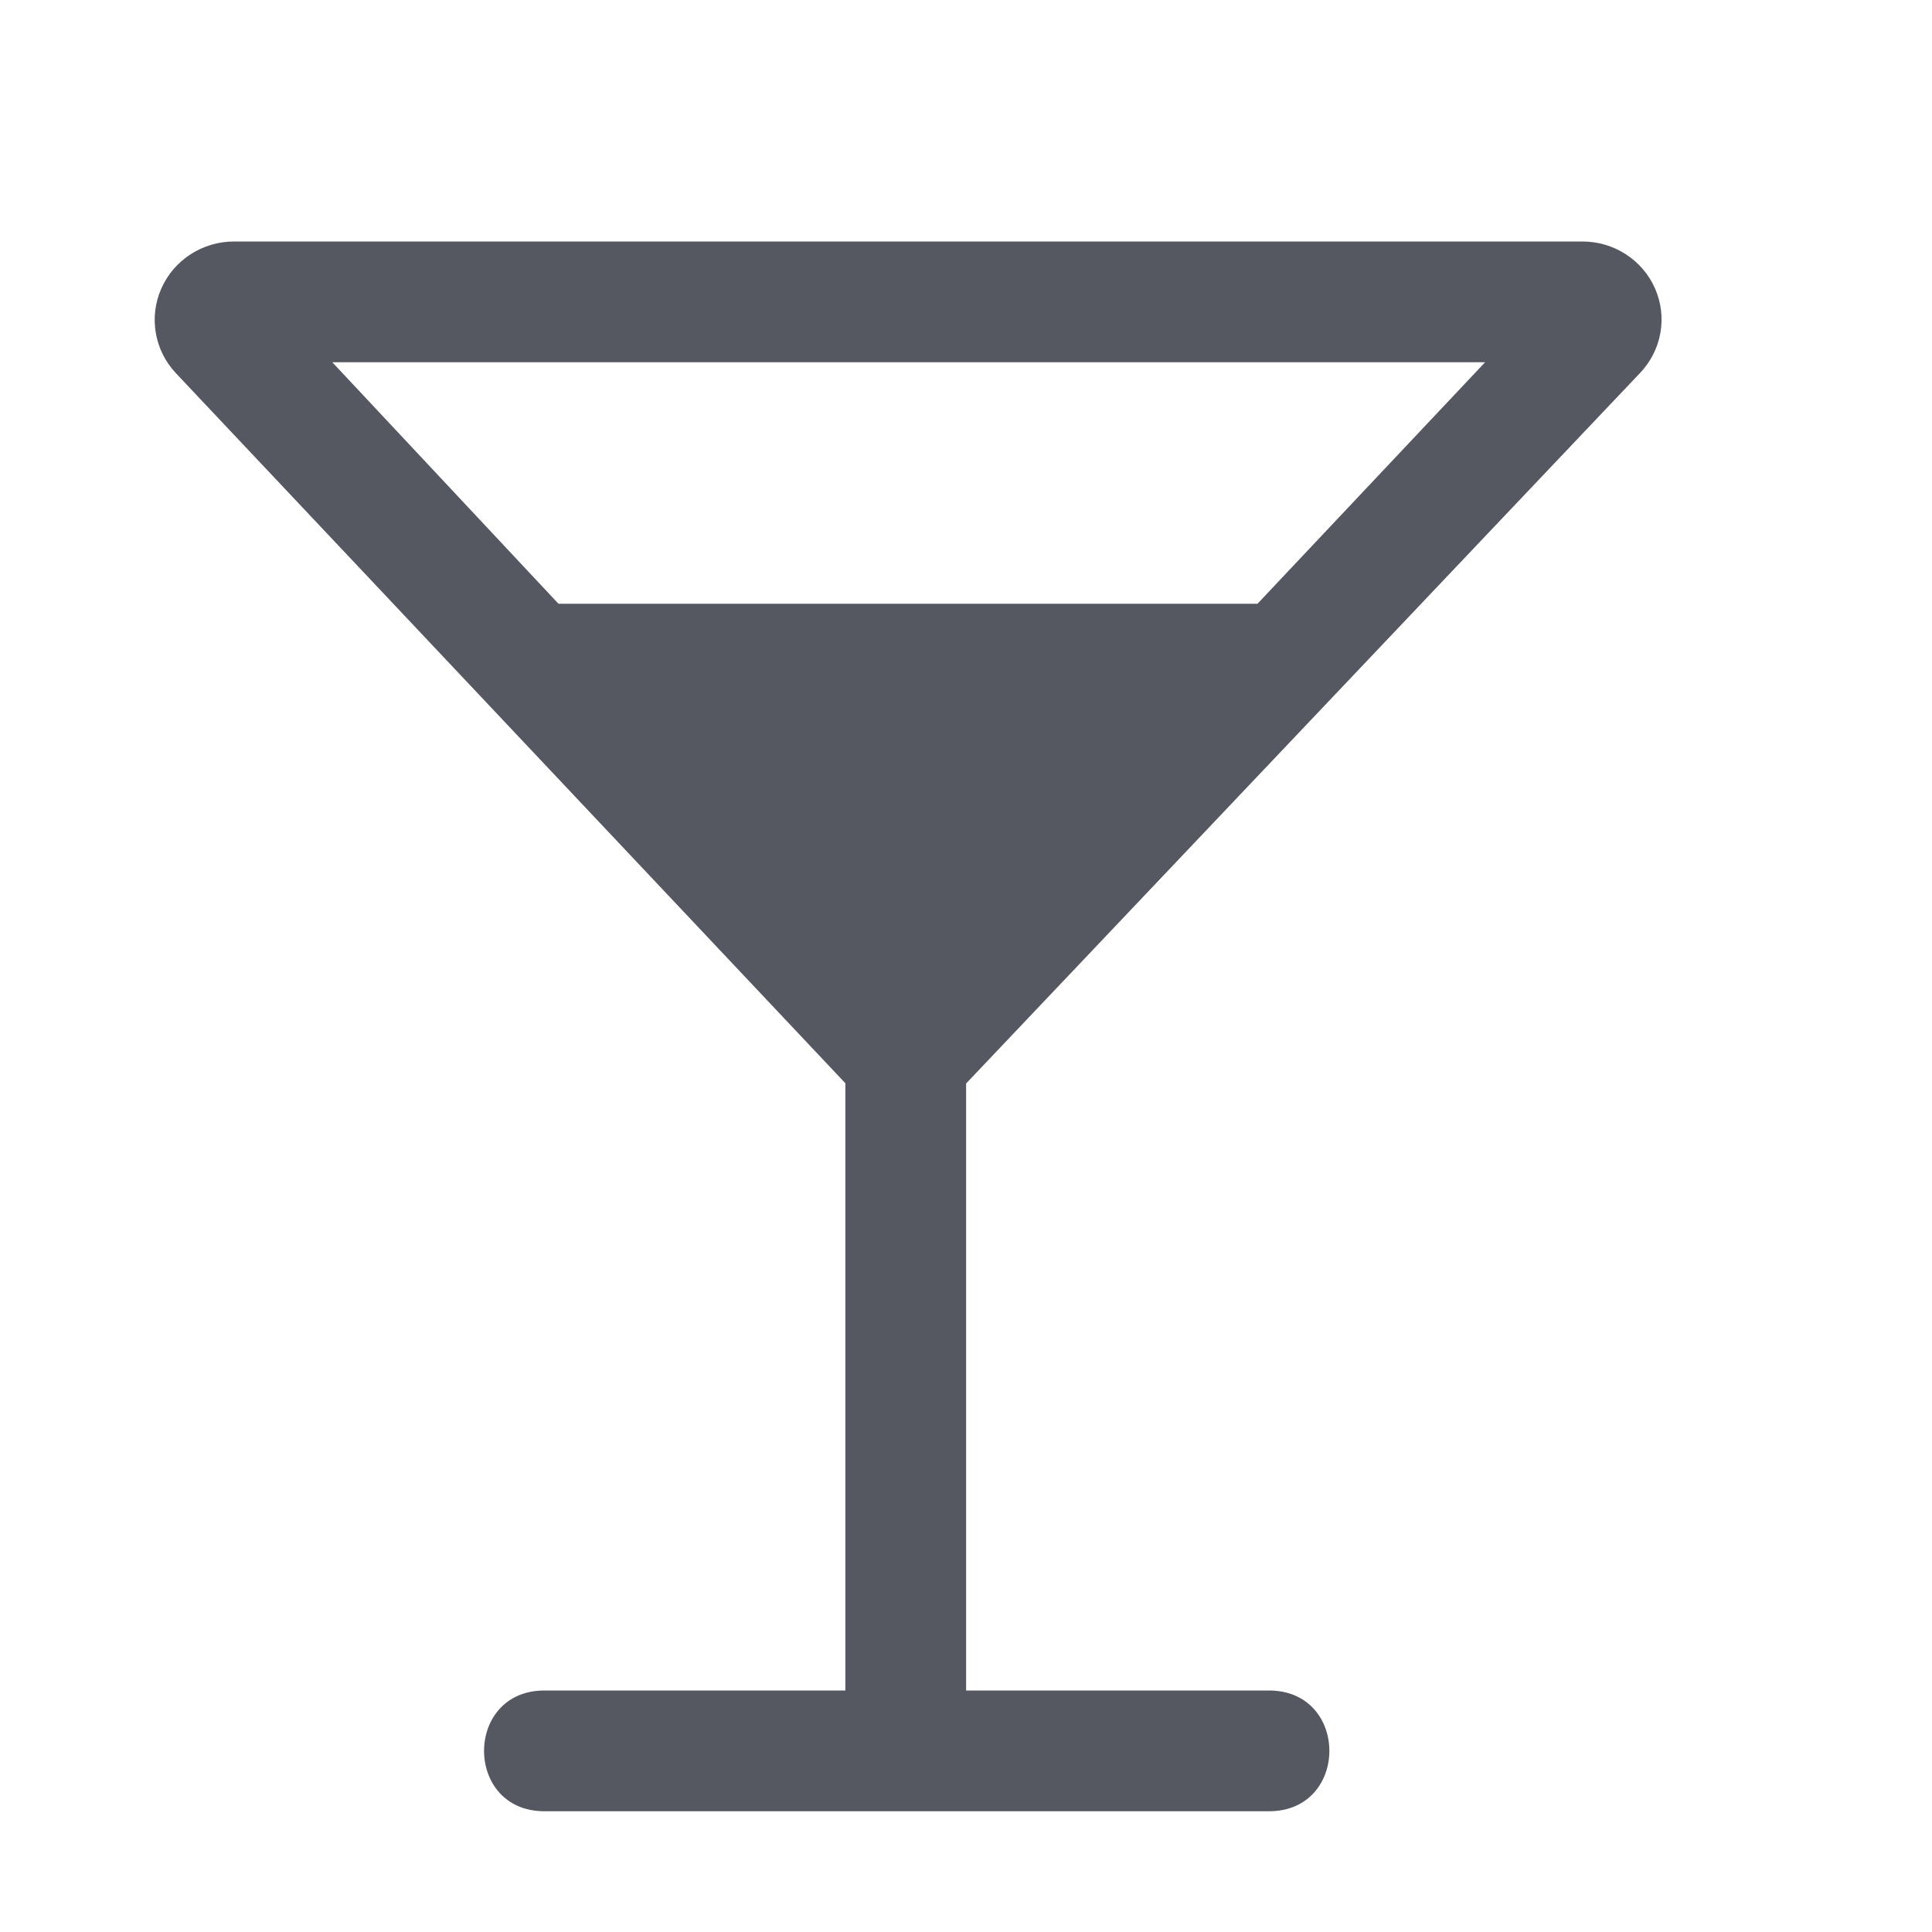
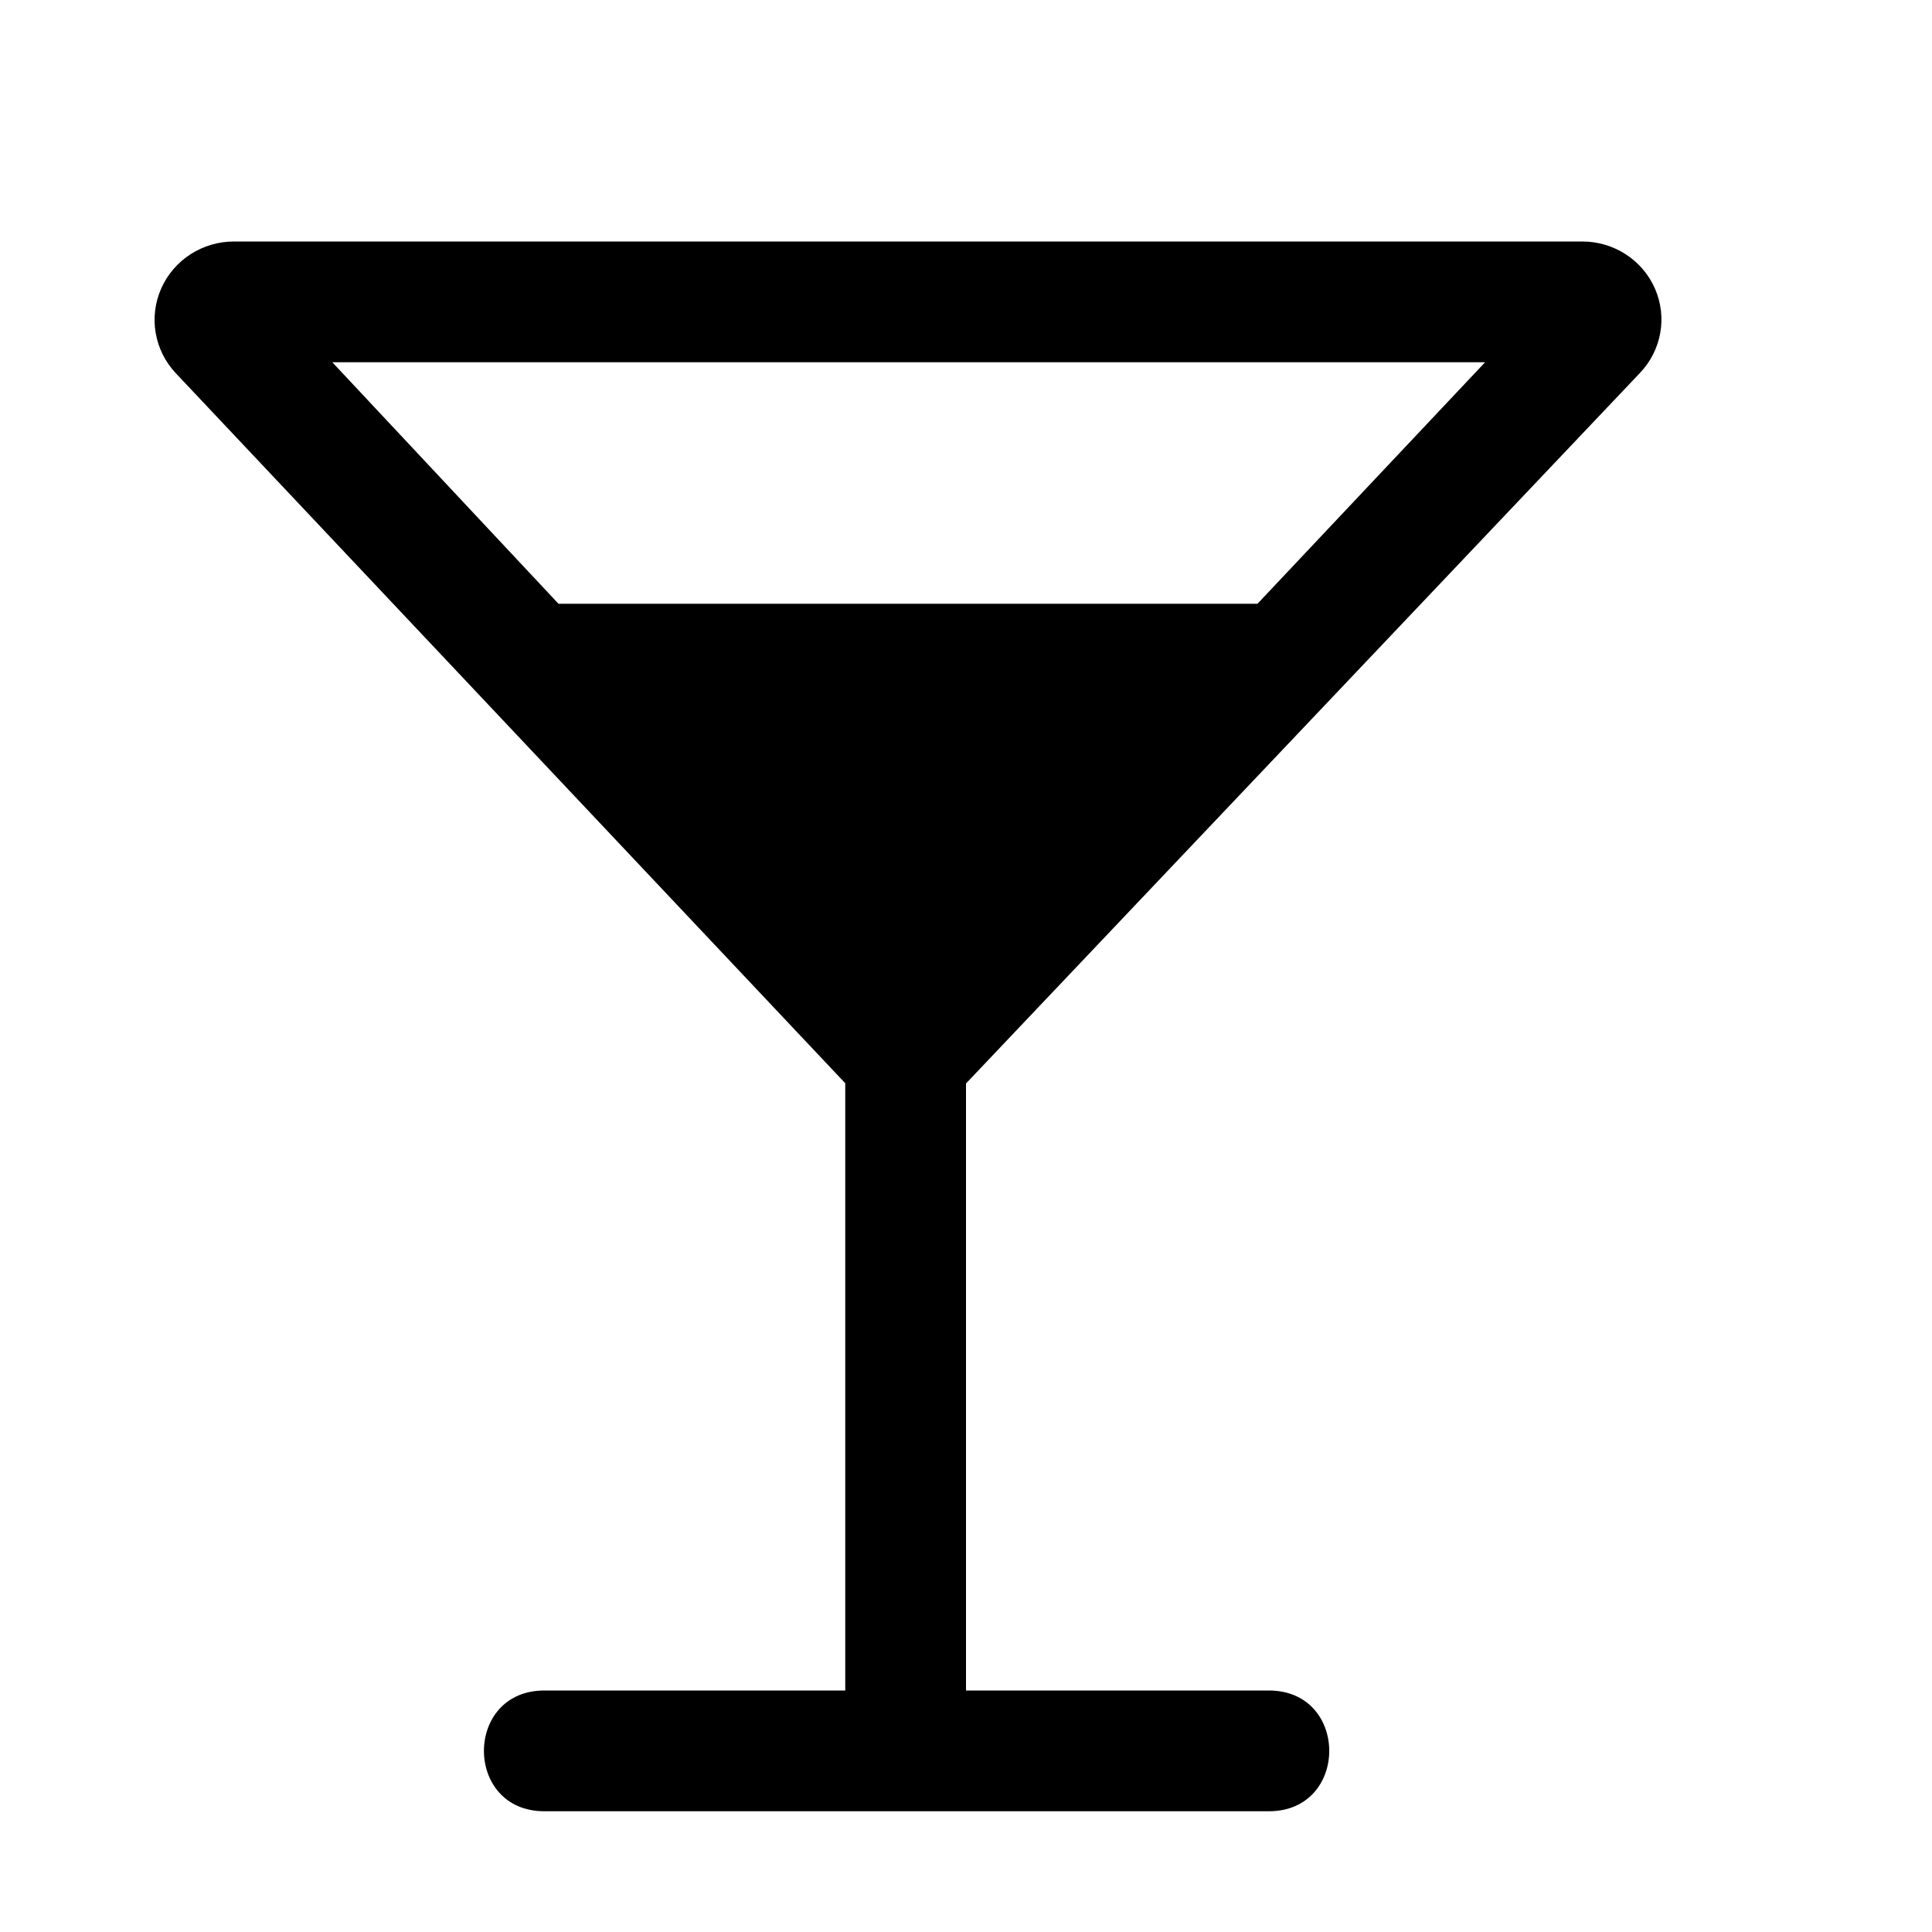
- <svg xmlns="http://www.w3.org/2000/svg" width="16" height="16" version="1.1">
-   <path d="m1.94 2a0.657 0.649 0 0 0-0.482 1.092l5.543 5.879v5.029h-2.492c-0.667 0-0.667 1 0 1h6c0.667 0 0.667-1 0-1h-2.508v-5.027l5.582-5.885a0.655 0.646 0 0 0-0.479-1.088h-11.164zm0.812 1h9.547l-1.885 2h-5.789l-1.873-2z" color="#000000" fill="#555761" style="font-feature-settings:normal;font-variant-alternates:normal;font-variant-caps:normal;font-variant-ligatures:normal;font-variant-numeric:normal;font-variant-position:normal;isolation:auto;mix-blend-mode:normal;shape-padding:0;text-decoration-color:#000000;text-decoration-line:none;text-decoration-style:solid;text-indent:0;text-orientation:mixed;text-transform:none;white-space:normal" />
+ <svg xmlns="http://www.w3.org/2000/svg" xmlns:ns1="https://www.gtk.org/grappa" ns1:version="1" ns1:state="0" id="svg1" width="16" height="16">
+   <path id="path1" class="foreground foreground-fill" style="font-feature-settings:normal;font-variant-alternates:normal;font-variant-caps:normal;font-variant-ligatures:normal;font-variant-numeric:normal;font-variant-position:normal;isolation:auto;mix-blend-mode:normal;shape-padding:0;text-decoration-color:#000000;text-decoration-line:none;text-decoration-style:solid;text-indent:0;text-orientation:mixed;text-transform:none;white-space:normal" color="rgb(0,0,0)" fill="url(#gpa:foreground) rgb(0,0,0)" fill-opacity="1" fill-rule="nonzero" d="M 1.94 2 A 0.657 0.649 0 0 0 1.457 3.092 L 7 8.971 L 7 14 L 4.508 14 C 3.841 14, 3.841 15, 4.508 15 L 10.508 15 C 11.175 15, 11.175 14, 10.508 14 L 8 14 L 8 8.973 L 13.582 3.088 A 0.655 0.646 0 0 0 13.104 2 L 1.94 2 Z M 2.752 3 L 12.299 3 L 10.414 5 L 4.625 5 L 2.752 3 Z" ns1:animation-repeat="0" ns1:animation-segment="0">
+   </path>
</svg>
